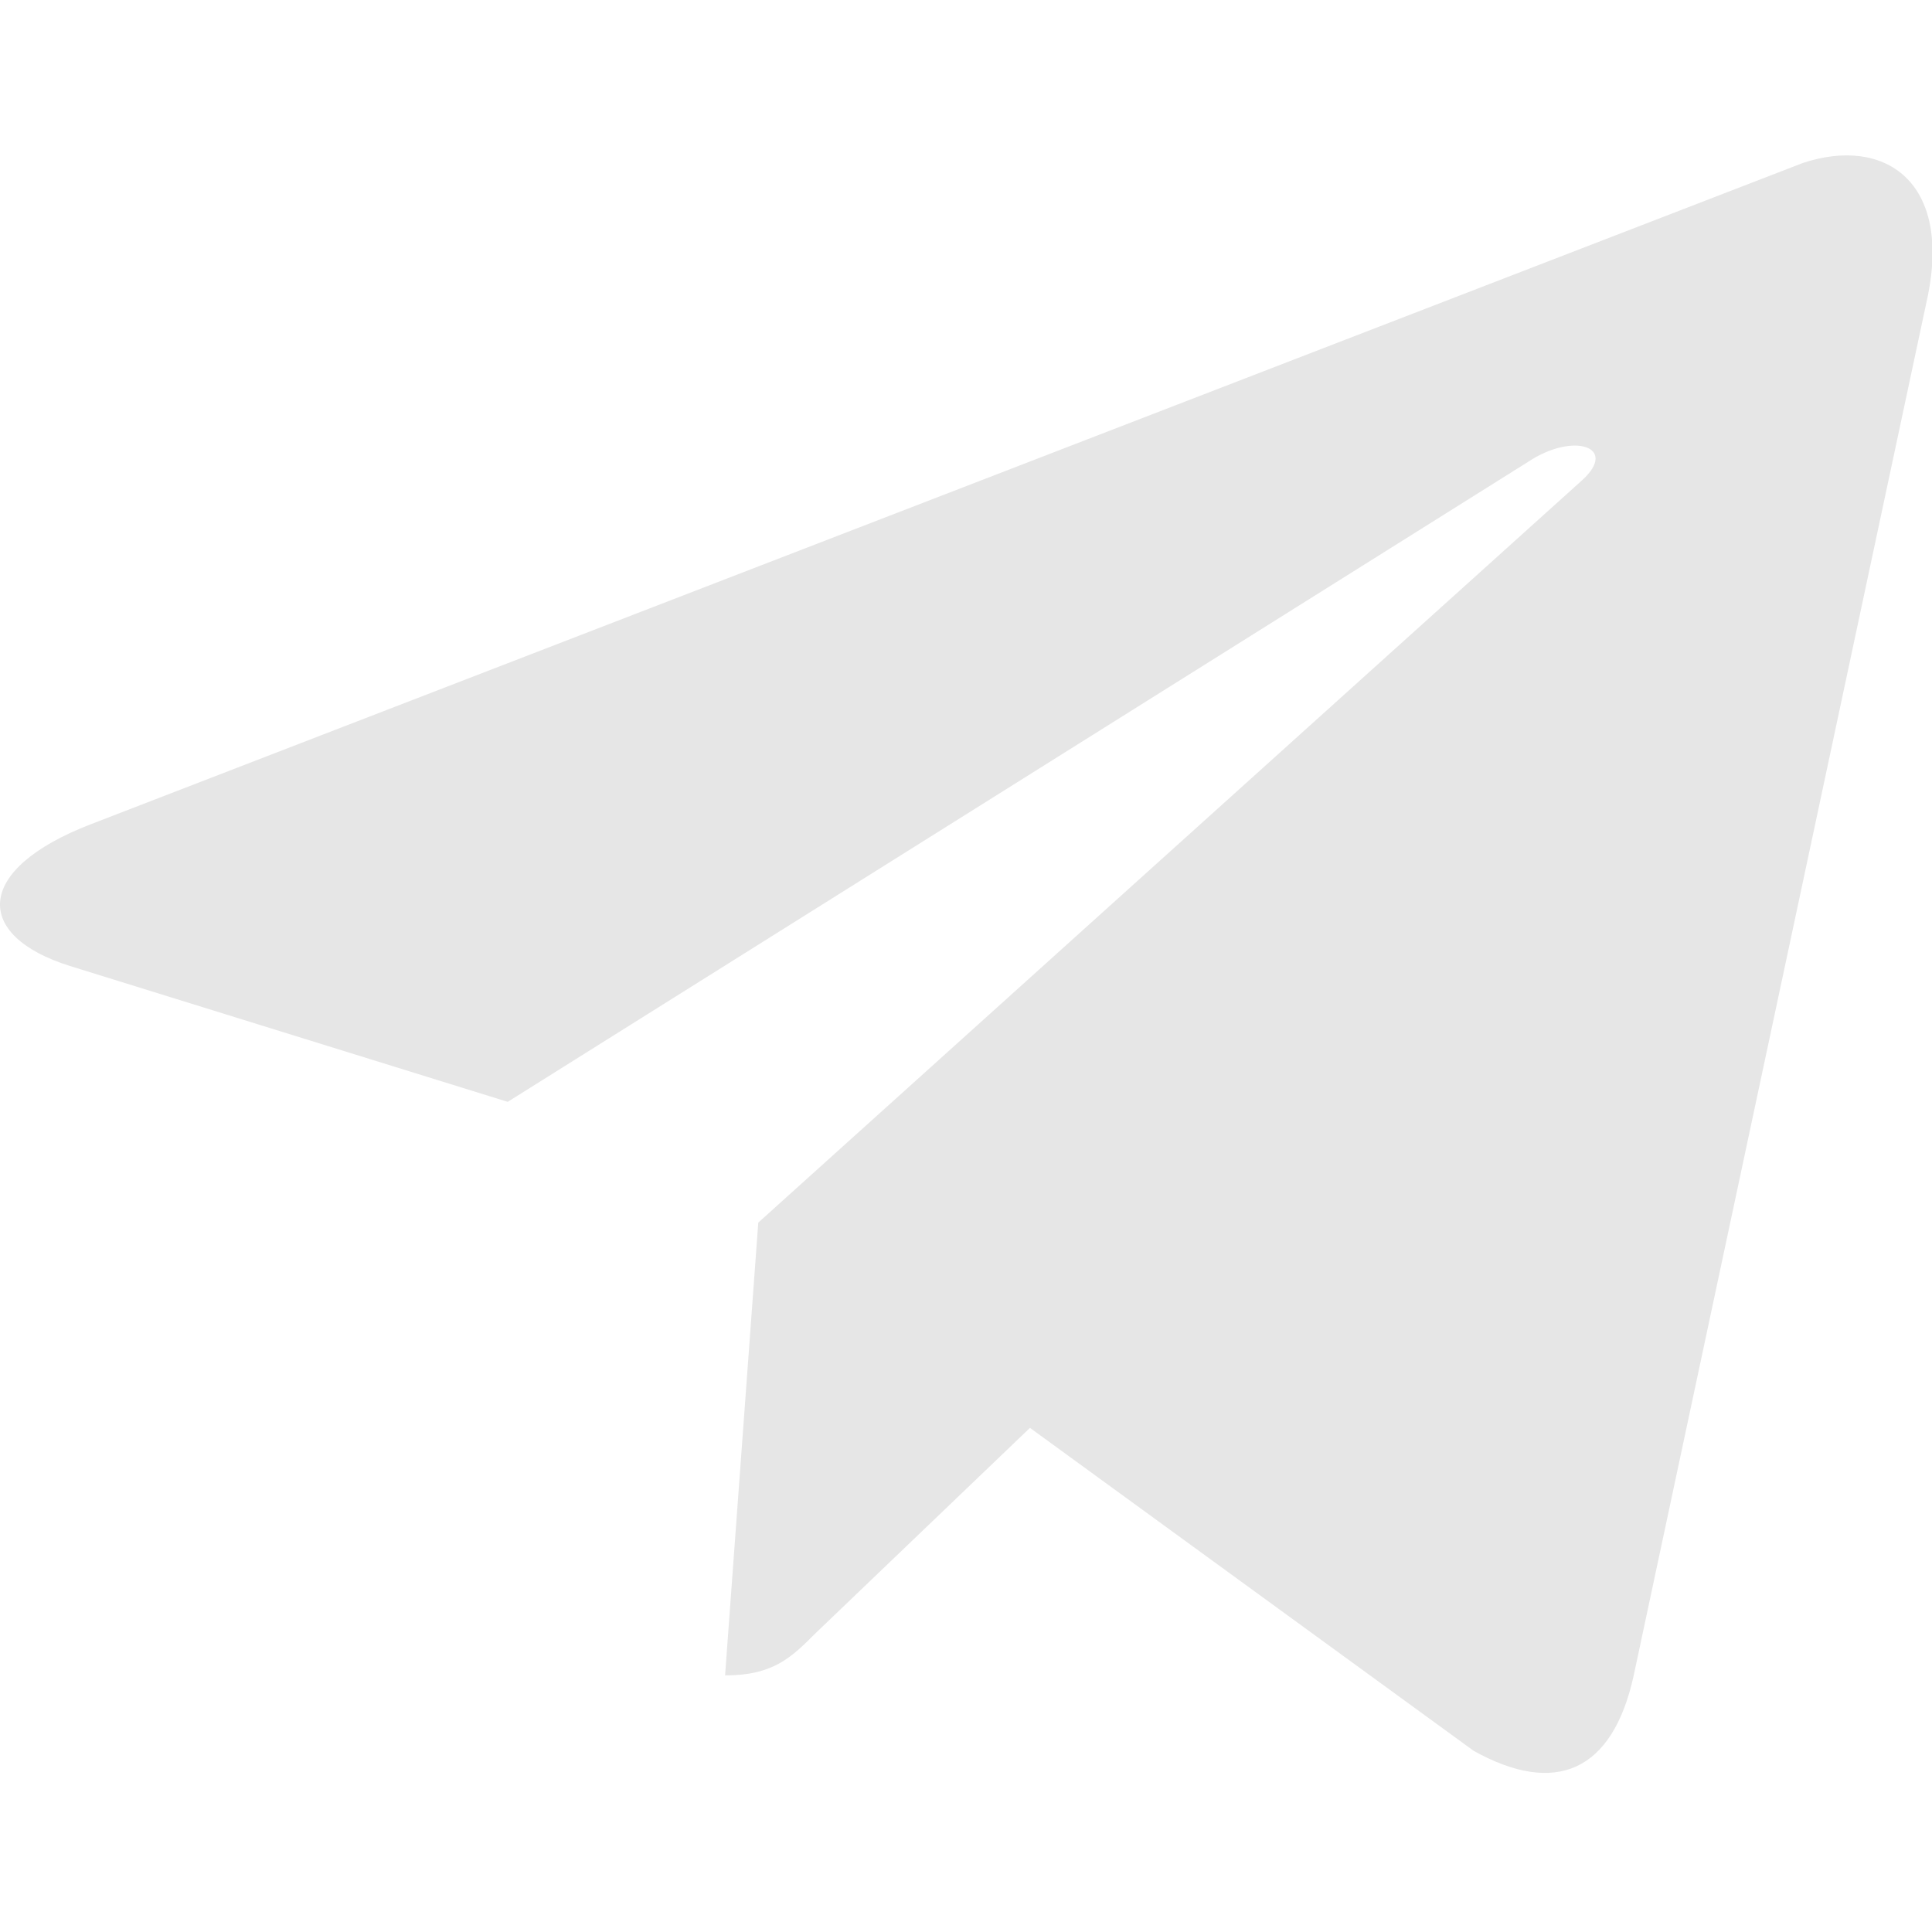
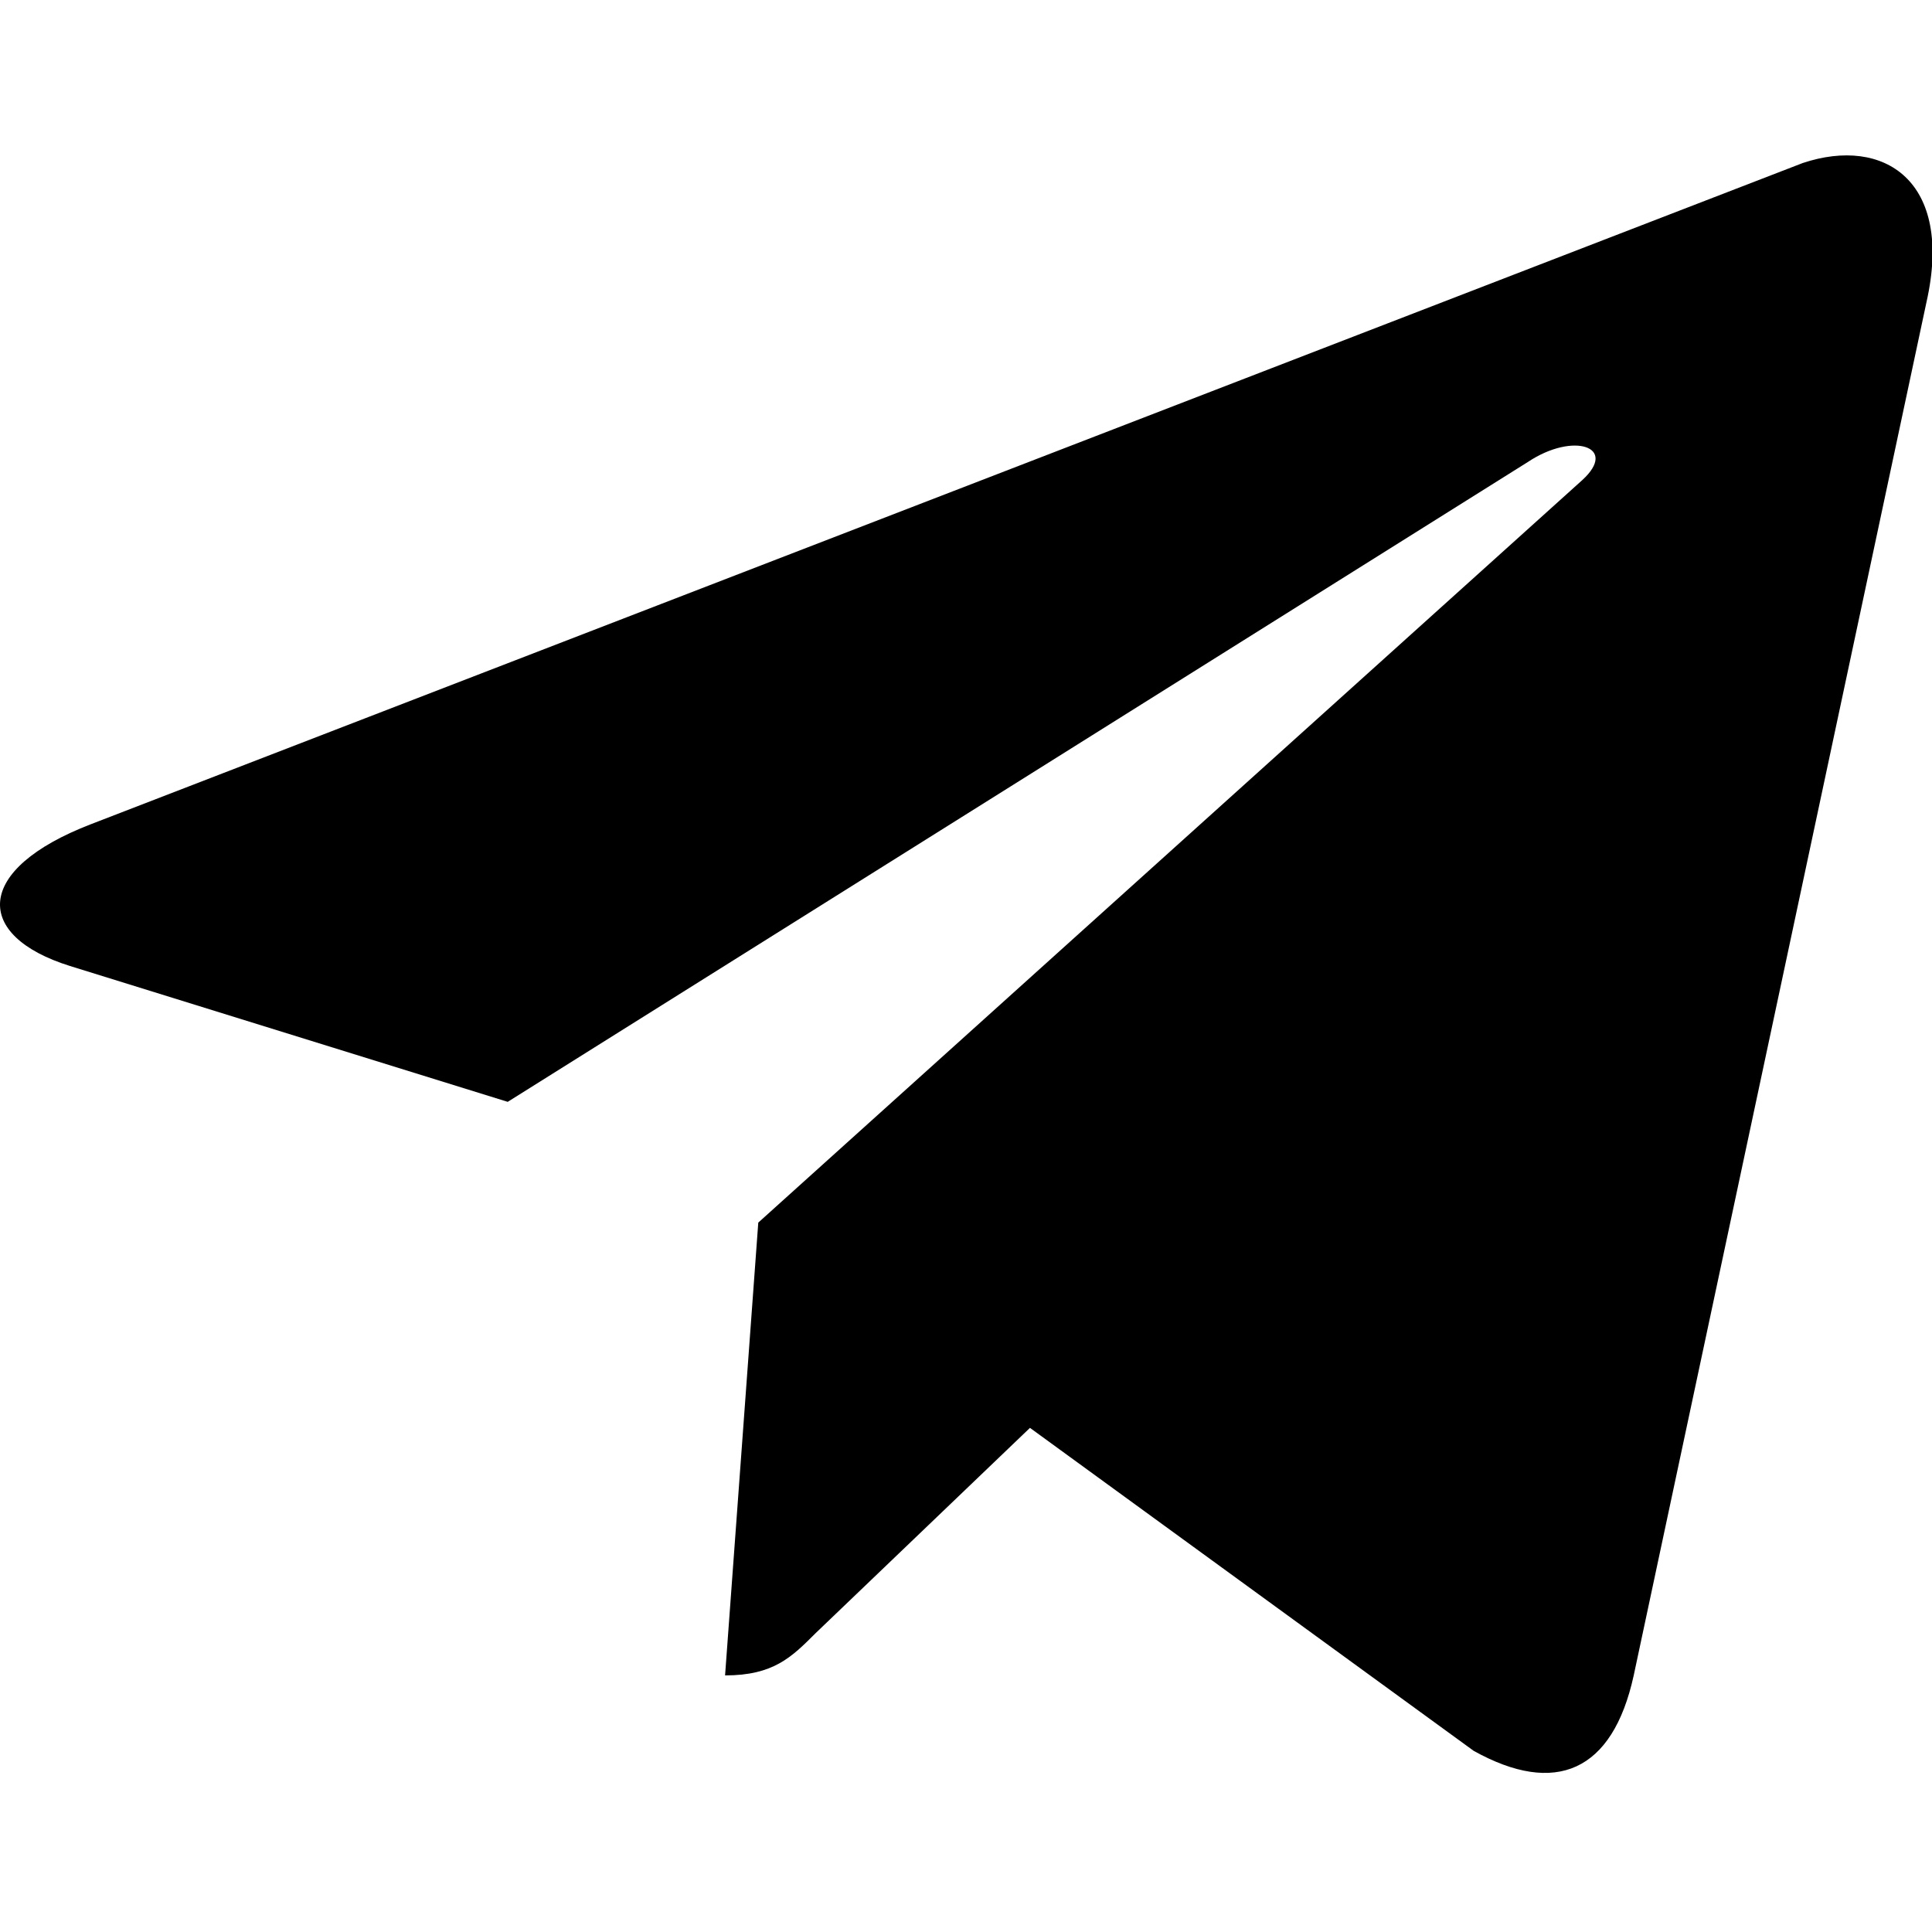
- <svg xmlns="http://www.w3.org/2000/svg" t="1631007515836" class="icon" viewBox="0 0 1024 1024" version="1.1" p-id="2349" width="200" height="200">
+ <svg xmlns="http://www.w3.org/2000/svg" viewBox="0 0 1024 1024">
  <defs>
-     <style type="text/css" />
+     <style />
  </defs>
-   <path d="M1021.104 160l-155.2 728c-11.2 51.2-41.6 64-84.8 40L545.904 756.8 432.304 865.6c-12.8 12.8-22.4 22.4-48 22.4l17.6-240 436.8-393.6c19.2-17.6-4.8-25.6-28.8-9.6L269.104 584 37.104 512c-51.2-16-51.2-51.2 11.2-75.2L955.504 86.4c43.2-14.4 80 9.6 65.6 73.6z" p-id="2350" fill="#e6e6e6" />
+   <path d="M1021.104 160l-155.2 728c-11.2 51.2-41.6 64-84.8 40l-235.2-171.2-113.6 108.8c-12.8 12.8-22.4 22.4-48 22.4l17.6-240 436.8-393.6c19.2-17.6-4.8-25.6-28.8-9.6L269.104 584l-232-72c-51.2-16-51.2-51.2 11.2-75.2l907.2-350.4c43.2-14.4 80 9.6 65.6 73.6z" />
</svg>
